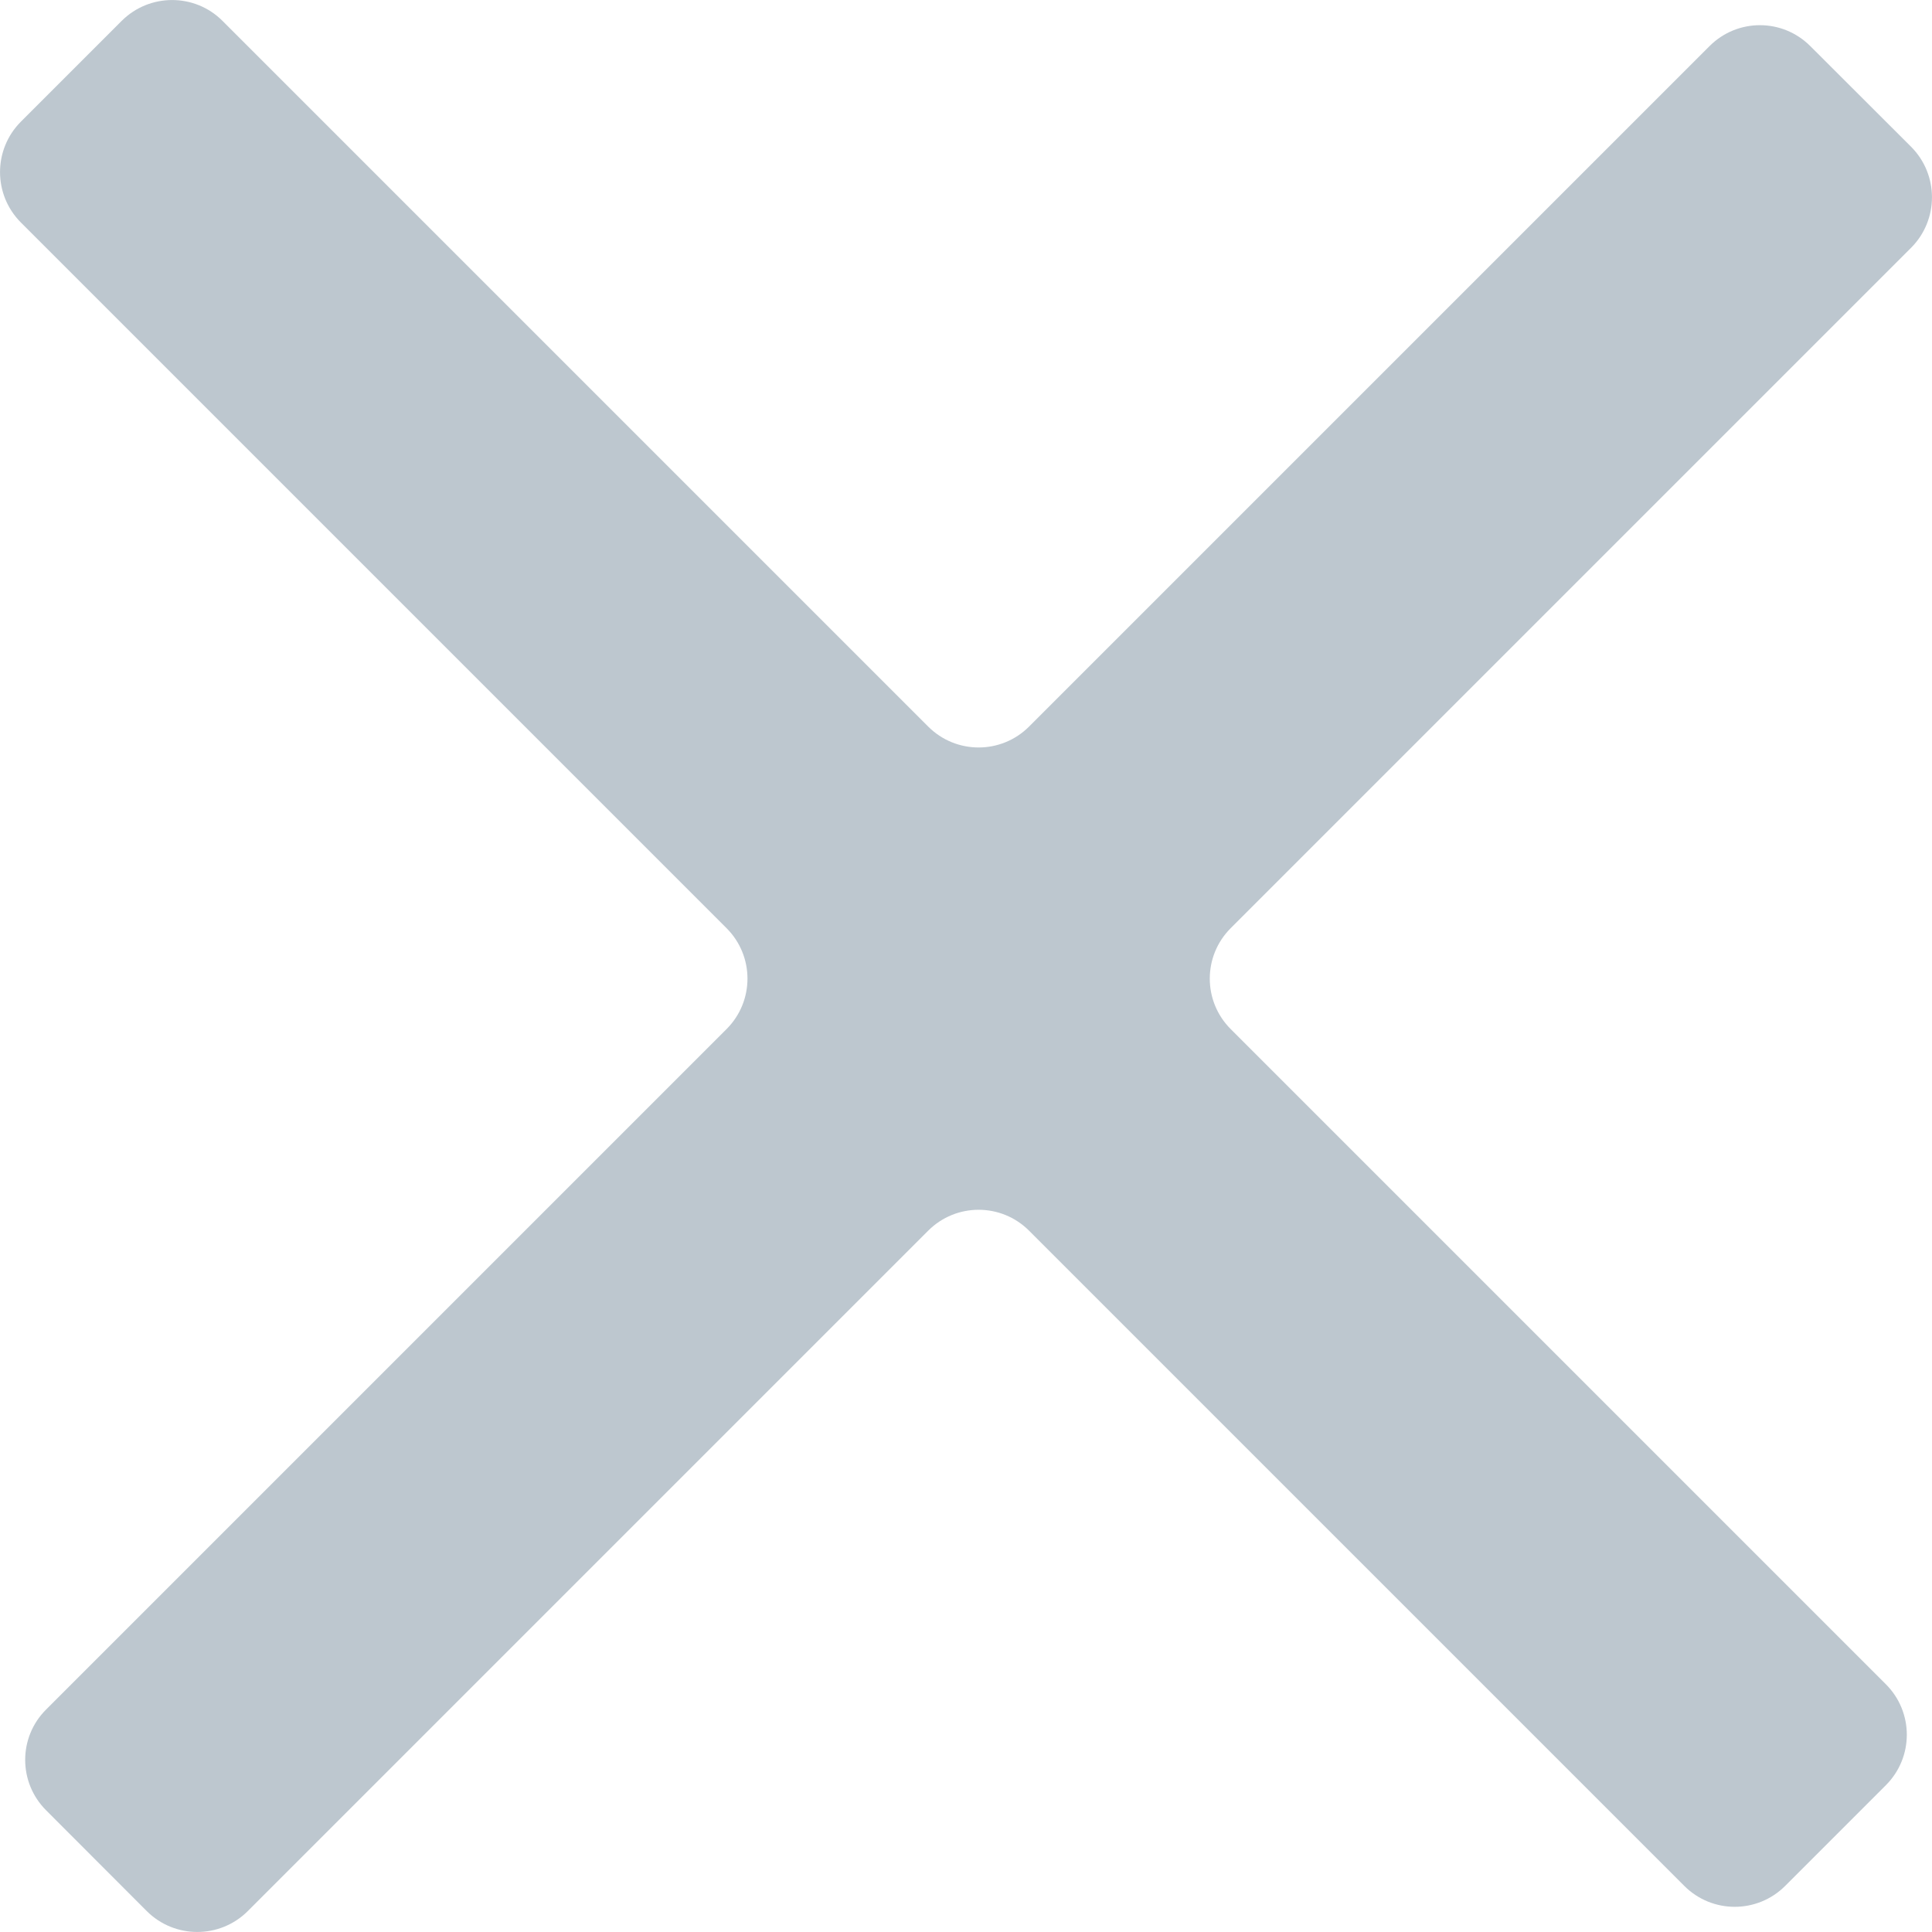
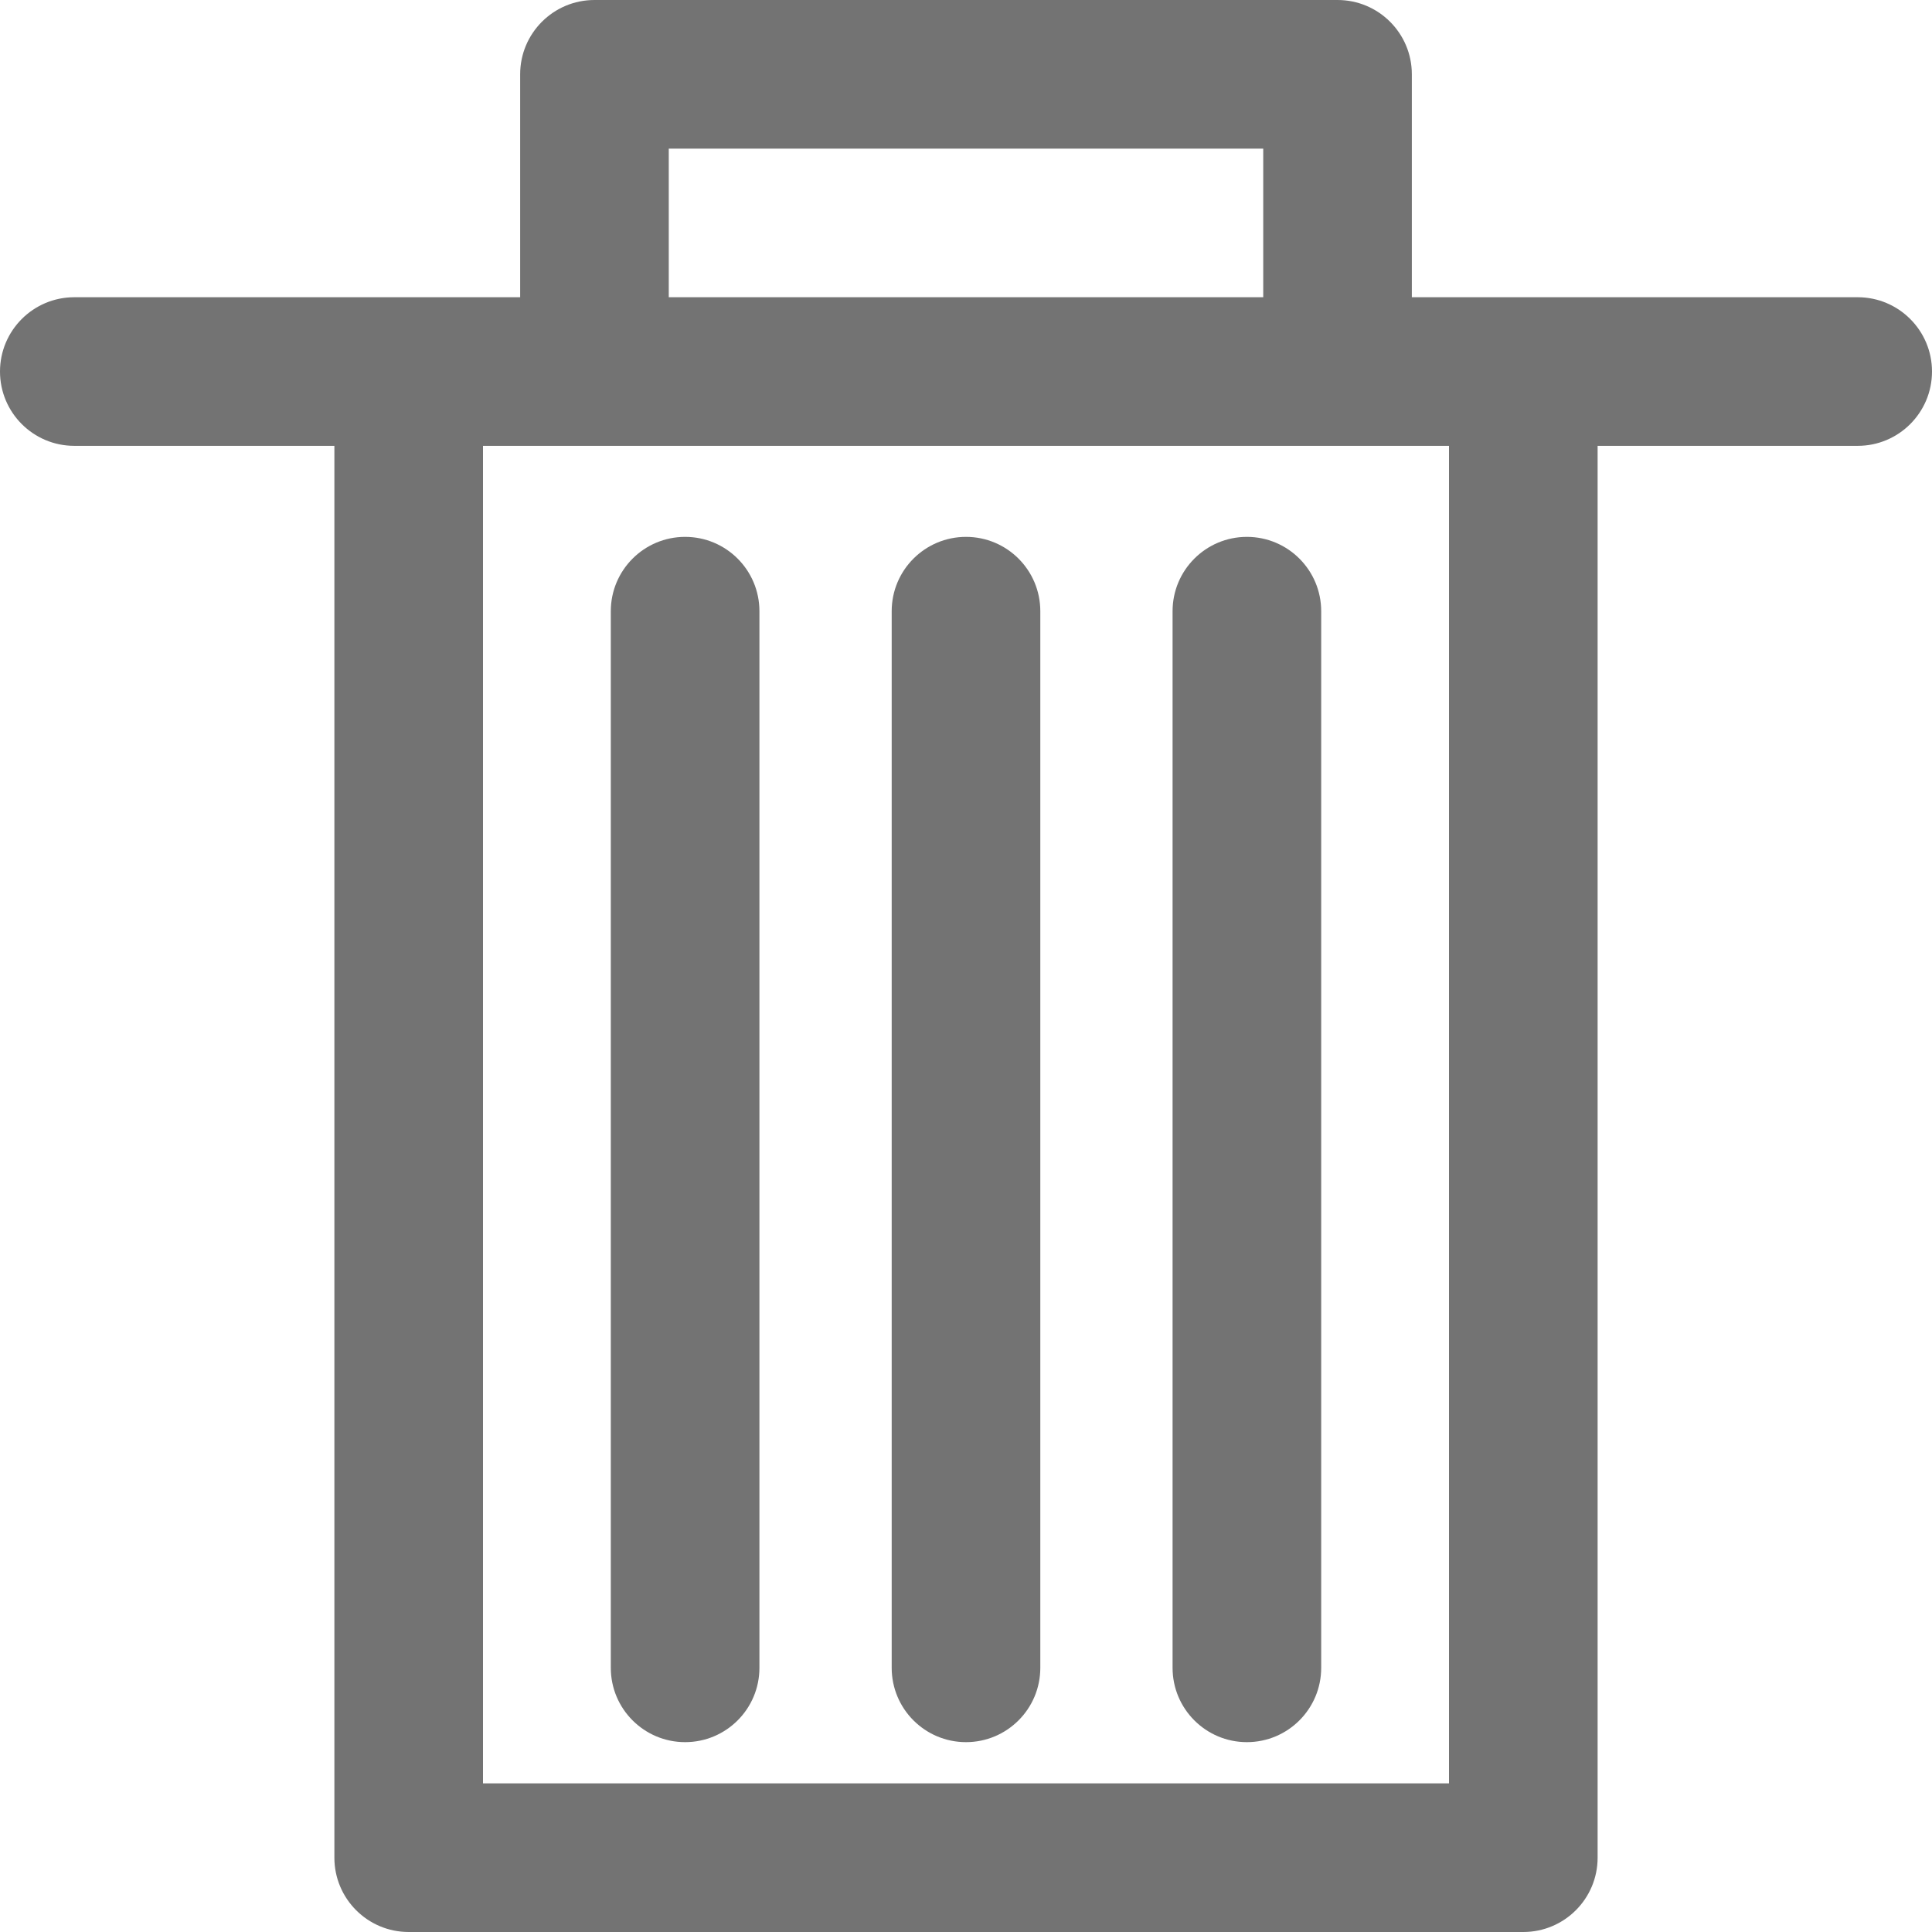
- <svg xmlns="http://www.w3.org/2000/svg" width="14px" height="14px" viewBox="0 0 14 14" version="1.1">
-   <defs />
-   <g id="Page-1" stroke="none" stroke-width="1" fill="none" fill-rule="evenodd">
-     <g id="Ecommerce" transform="translate(-180, -5886)" fill="#BDC7CF">
-       <g id="Cart-#1-Copy" transform="translate(150, 5772)">
-         <g id="#1" transform="translate(30, 81)">
-           <path d="M12.388,33.334 L7.457,38.265 C7.255,38.467 6.928,38.467 6.726,38.265 L1.612,33.151 C1.411,32.95 1.084,32.95 0.882,33.151 L0.151,33.882 C-0.05,34.084 -0.05,34.41 0.151,34.612 L5.265,39.726 C5.467,39.928 5.467,40.255 5.265,40.457 L0.334,45.388 C0.132,45.589 0.132,45.916 0.334,46.118 L1.064,46.849 C1.266,47.05 1.593,47.05 1.795,46.849 L6.726,41.918 C6.928,41.716 7.255,41.716 7.457,41.918 L12.205,46.666 C12.407,46.868 12.734,46.868 12.936,46.666 L13.666,45.936 C13.868,45.734 13.868,45.407 13.666,45.205 L8.918,40.457 C8.716,40.255 8.716,39.928 8.918,39.726 L13.849,34.795 C14.05,34.593 14.05,34.266 13.849,34.064 L13.118,33.334 C12.916,33.132 12.59,33.132 12.388,33.334" id="Icon" />
-         </g>
-       </g>
-     </g>
+ <svg xmlns="http://www.w3.org/2000/svg" fill="#737373" viewBox="0 0 52.00 52.00" data-name="Layer 1" id="Layer_1" stroke="#737373" stroke-width="0.001">
+   <g id="SVGRepo_bgCarrier" stroke-width="0" />
+   <g id="SVGRepo_tracerCarrier" stroke-linecap="round" stroke-linejoin="round" stroke="#CCCCCC" stroke-width="0.208" />
+   <g id="SVGRepo_iconCarrier">
+     <path d="M50,8H38V2a2,2,0,0,0-2-2H16a2,2,0,0,0-2,2V8H2a2,2,0,0,0,0,4H9V50a2,2,0,0,0,2,2H41a2,2,0,0,0,2-2V12h7a2,2,0,0,0,0-4ZM18,4H34V8H18ZM39,48H13V12H39Z" />
+     <path d="M26,14.45a2,2,0,0,0-2,2V44.89a2,2,0,0,0,4,0V16.45A2,2,0,0,0,26,14.45Z" />
+     <path d="M33.56,14.45a2,2,0,0,0-2,2V44.89a2,2,0,1,0,4,0V16.45A2,2,0,0,0,33.56,14.45Z" />
+     <path d="M18.44,14.45a2,2,0,0,0-2,2V44.89a2,2,0,0,0,4,0V16.45A2,2,0,0,0,18.44,14.45Z" />
  </g>
</svg>
